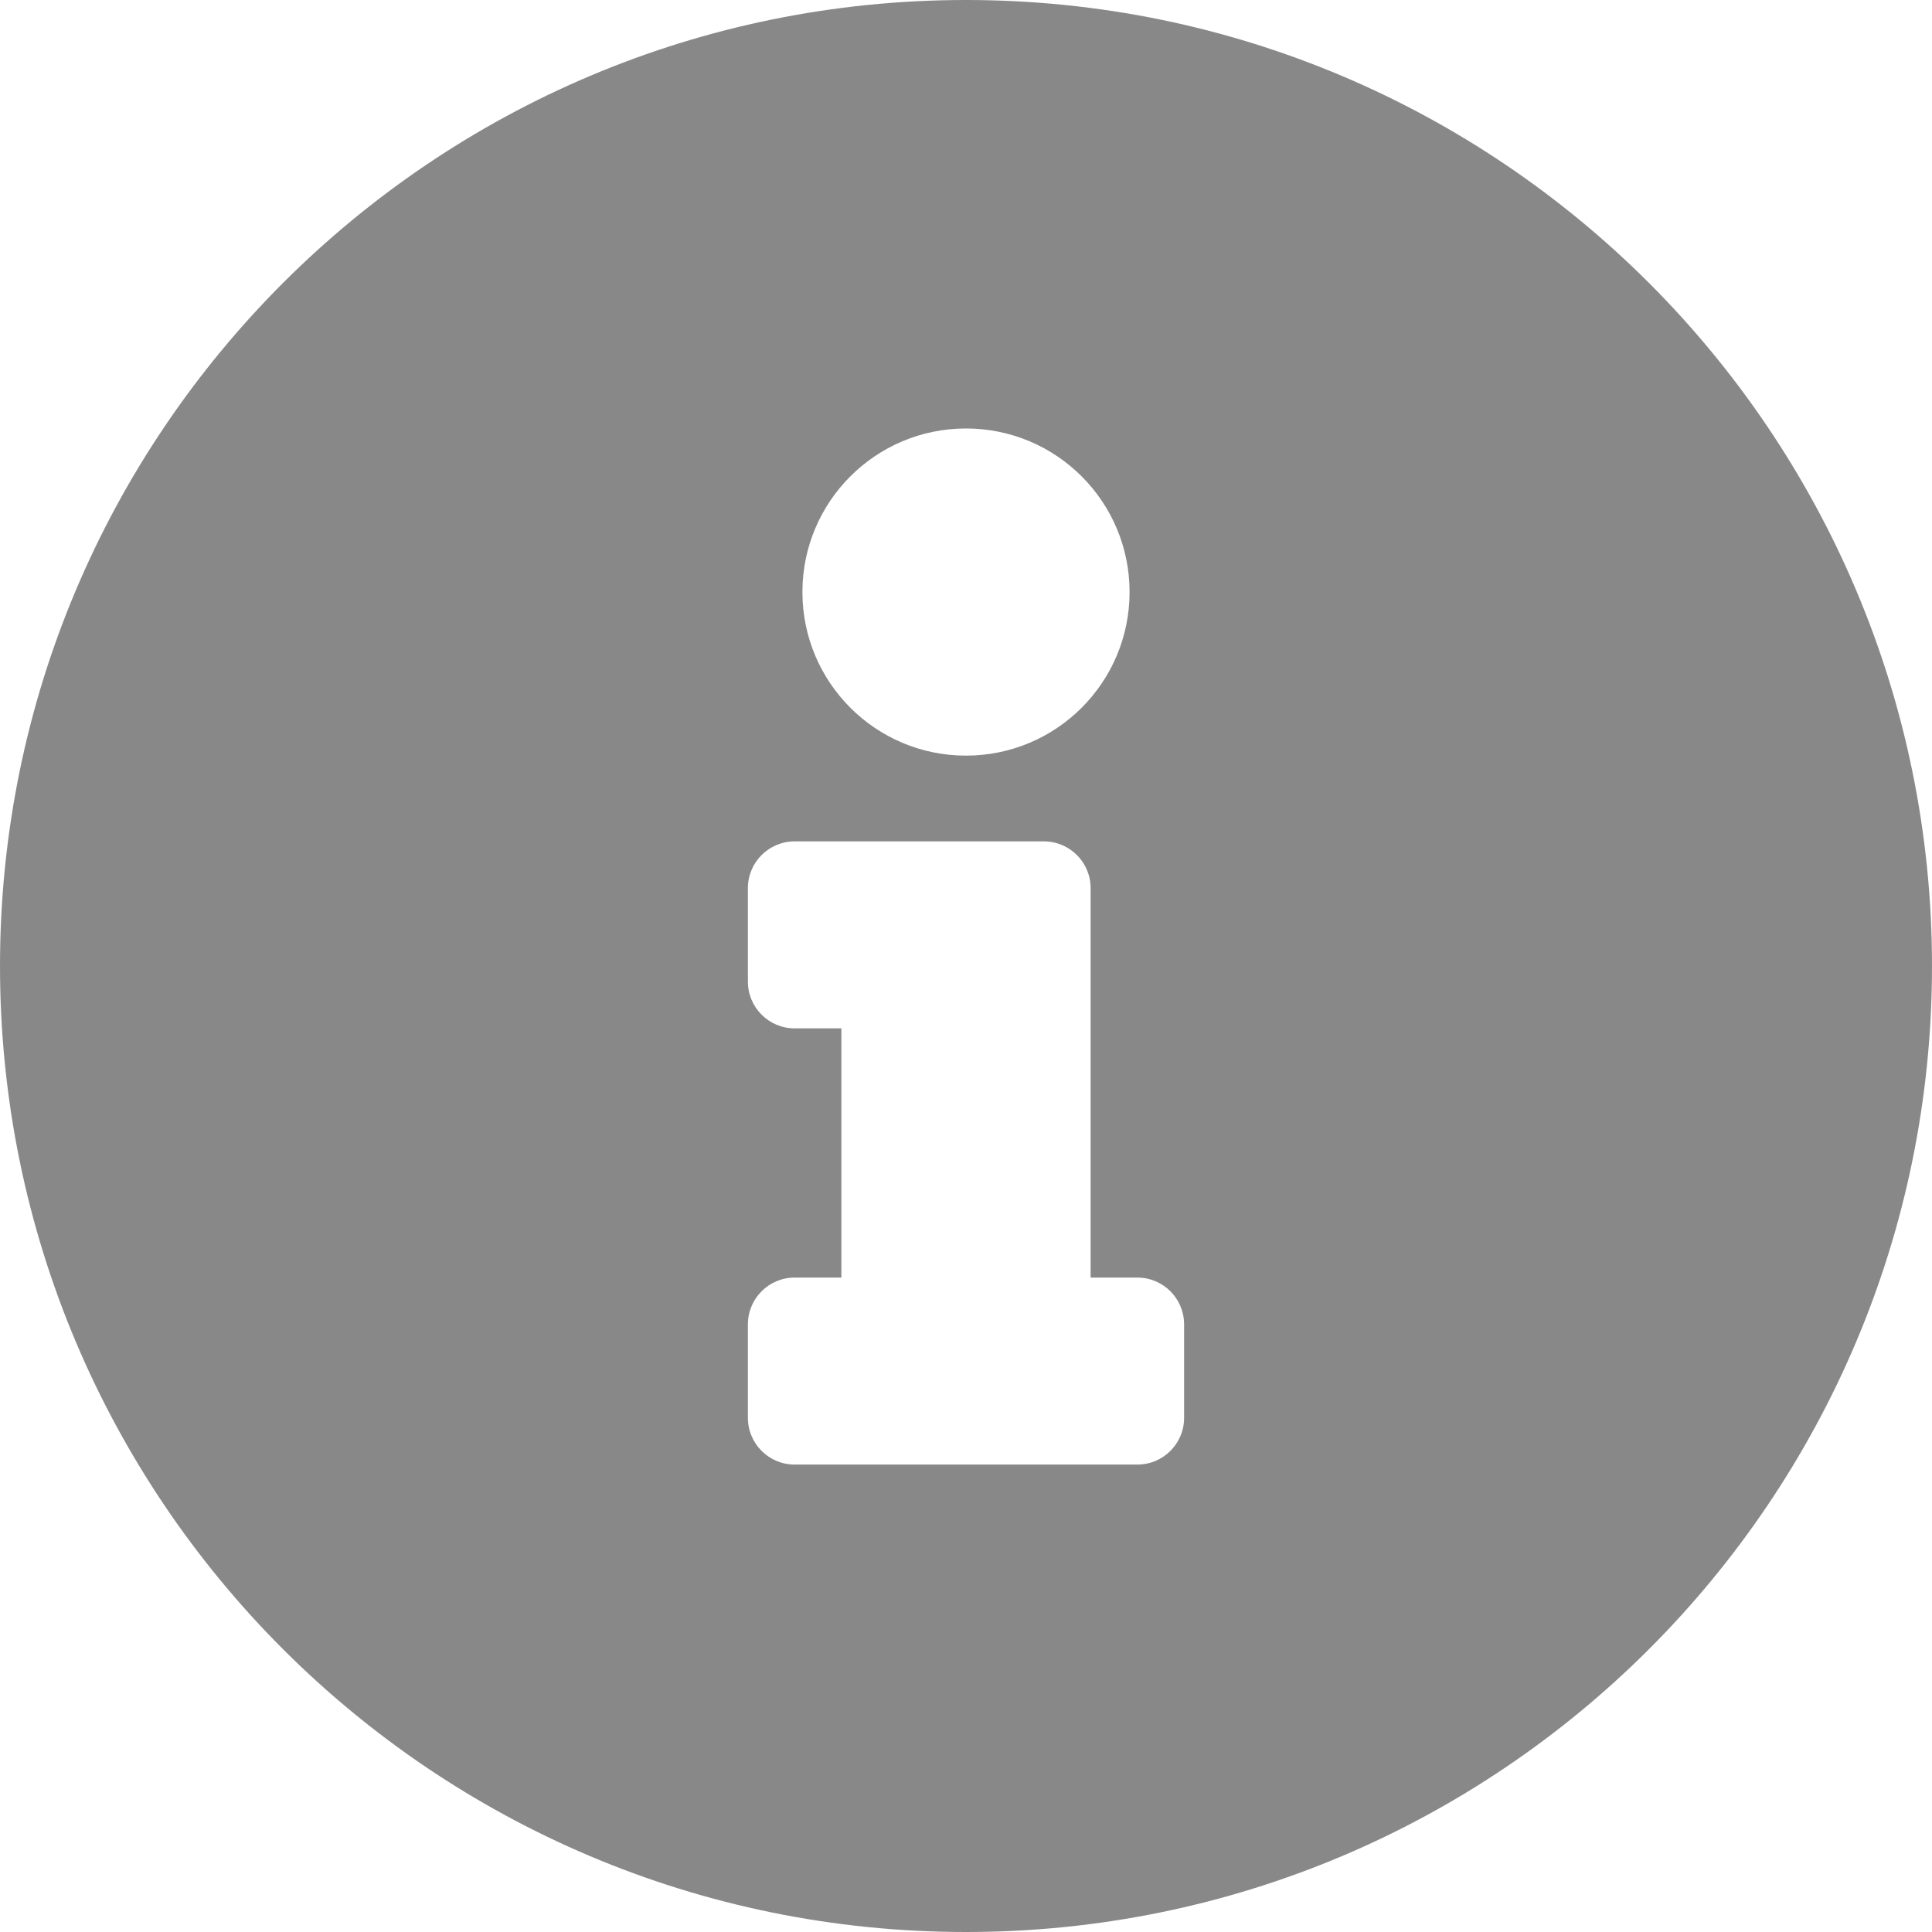
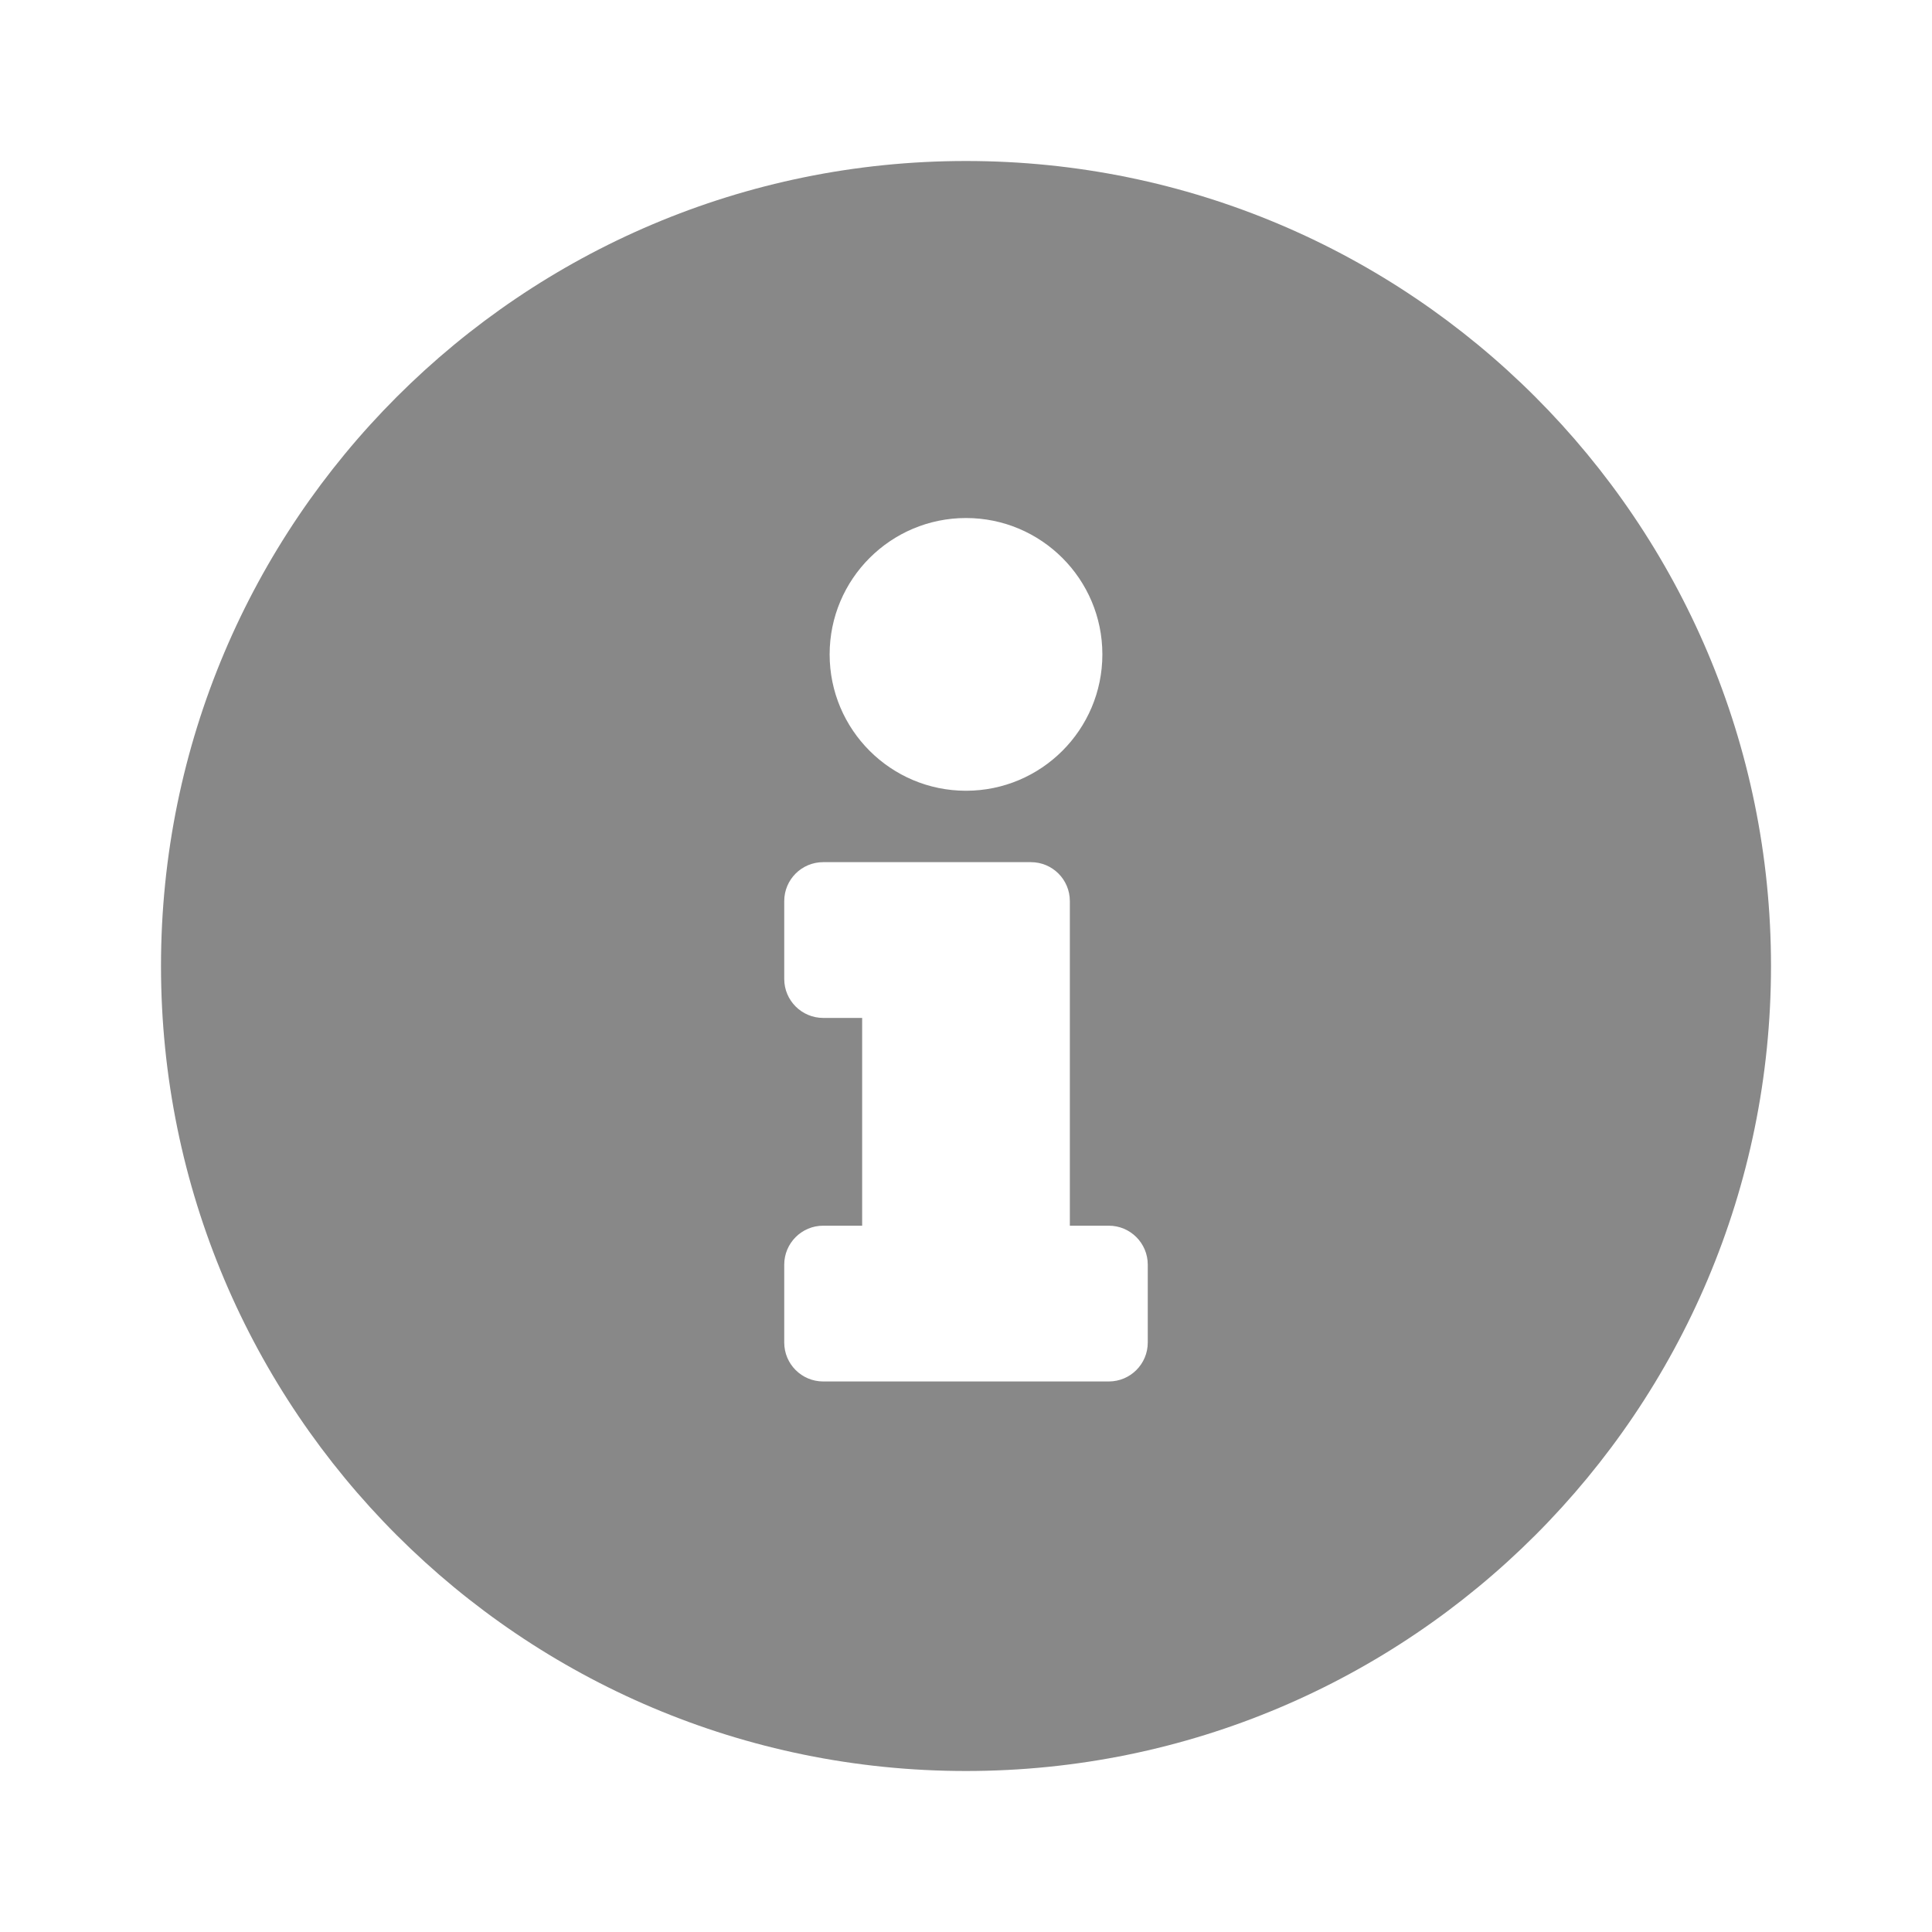
- <svg xmlns="http://www.w3.org/2000/svg" width="18" height="18" viewBox="0 0 18 18" fill="none">
-   <path d="M9 0C4.03 0 0 4.031 0 9C0 13.972 4.03 18 9 18C13.97 18 18 13.972 18 9C18 4.031 13.97 0 9 0ZM9 3.992C9.842 3.992 10.524 4.674 10.524 5.516C10.524 6.358 9.842 7.04 9 7.04C8.158 7.04 7.476 6.358 7.476 5.516C7.476 4.674 8.158 3.992 9 3.992ZM11.032 13.21C11.032 13.45 10.837 13.645 10.597 13.645H7.403C7.163 13.645 6.968 13.45 6.968 13.21V12.339C6.968 12.098 7.163 11.903 7.403 11.903H7.839V9.581H7.403C7.163 9.581 6.968 9.386 6.968 9.145V8.274C6.968 8.034 7.163 7.839 7.403 7.839H9.726C9.966 7.839 10.161 8.034 10.161 8.274V11.903H10.597C10.837 11.903 11.032 12.098 11.032 12.339V13.21Z" fill="#888888" />
+ <svg xmlns="http://www.w3.org/2000/svg" width="24" height="24" viewBox="0 0 24 24" fill="none">
+   <path d="M12 2C6.478 2 2 6.479 2 12C2 17.524 6.478 22 12 22C17.523 22 22 17.524 22 12C22 6.479 17.523 2 12 2ZM12 6.435C12.935 6.435 13.694 7.194 13.694 8.129C13.694 9.064 12.935 9.823 12 9.823C11.065 9.823 10.306 9.064 10.306 8.129C10.306 7.194 11.065 6.435 12 6.435ZM14.258 16.677C14.258 16.945 14.041 17.161 13.774 17.161H10.226C9.959 17.161 9.742 16.945 9.742 16.677V15.71C9.742 15.443 9.959 15.226 10.226 15.226H10.71V12.645H10.226C9.959 12.645 9.742 12.428 9.742 12.161V11.194C9.742 10.926 9.959 10.71 10.226 10.71H12.806C13.074 10.71 13.29 10.926 13.29 11.194V15.226H13.774C14.041 15.226 14.258 15.443 14.258 15.71V16.677Z" fill="#888888" />
</svg>
